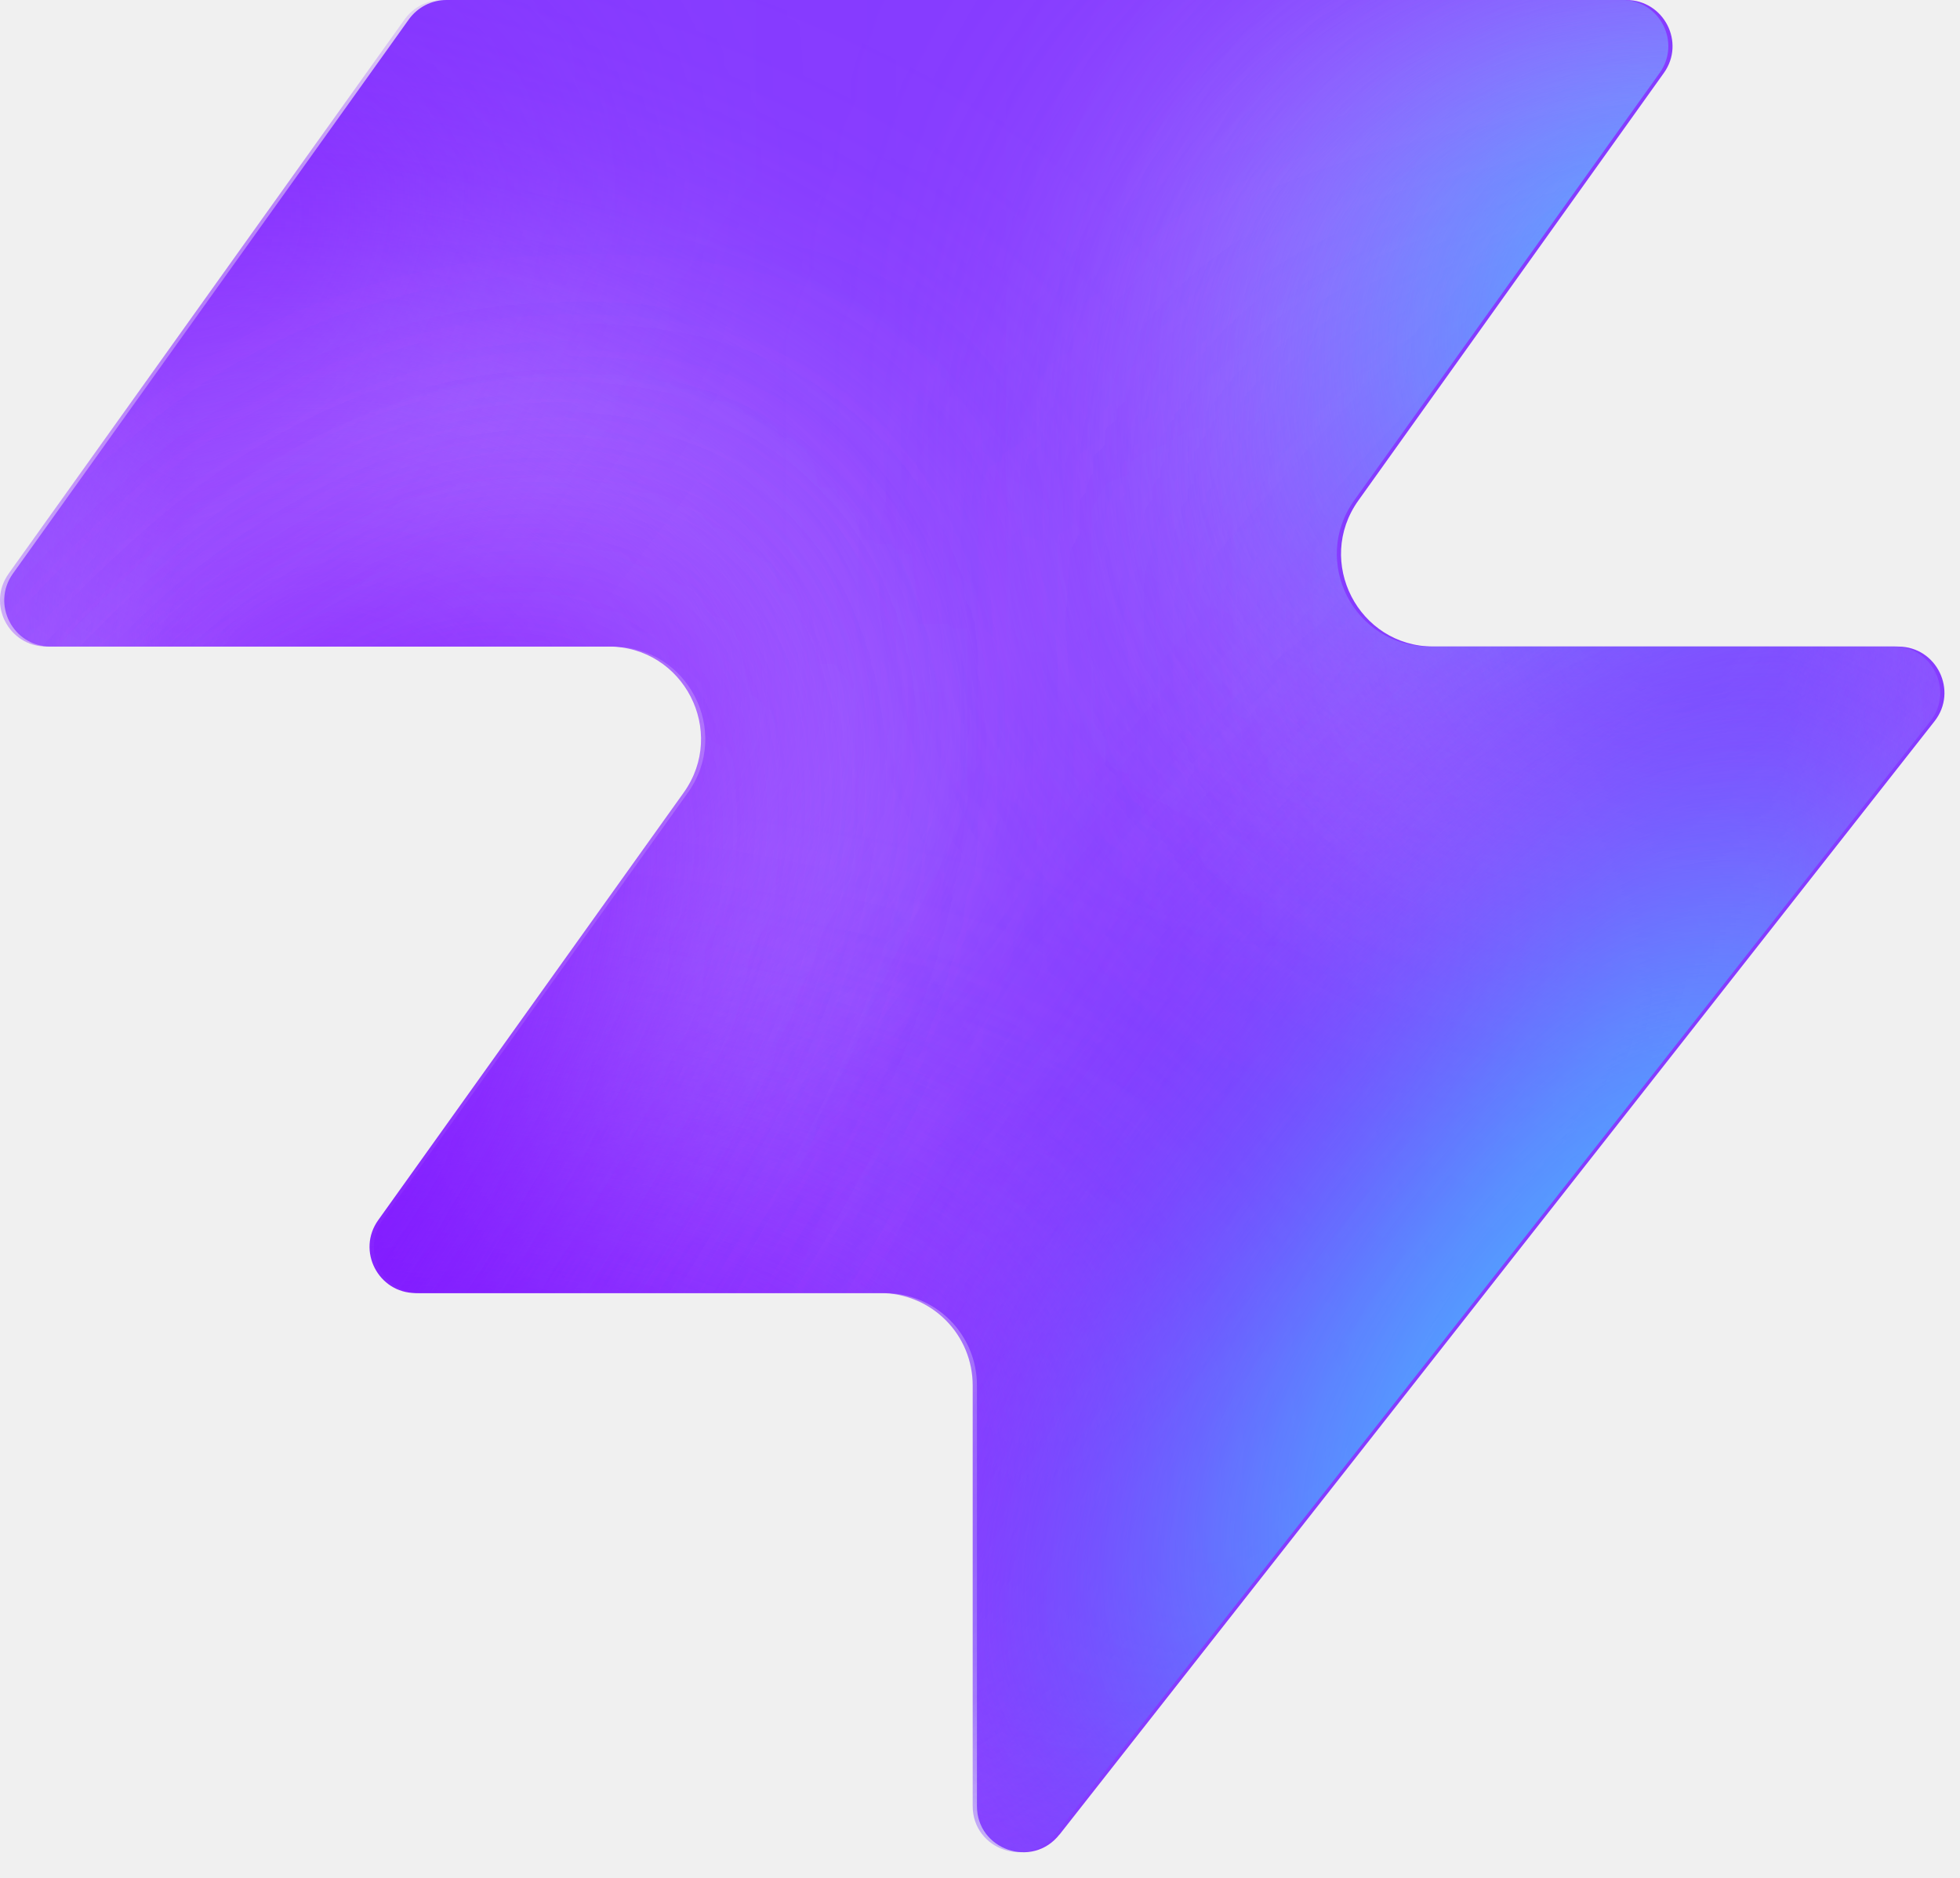
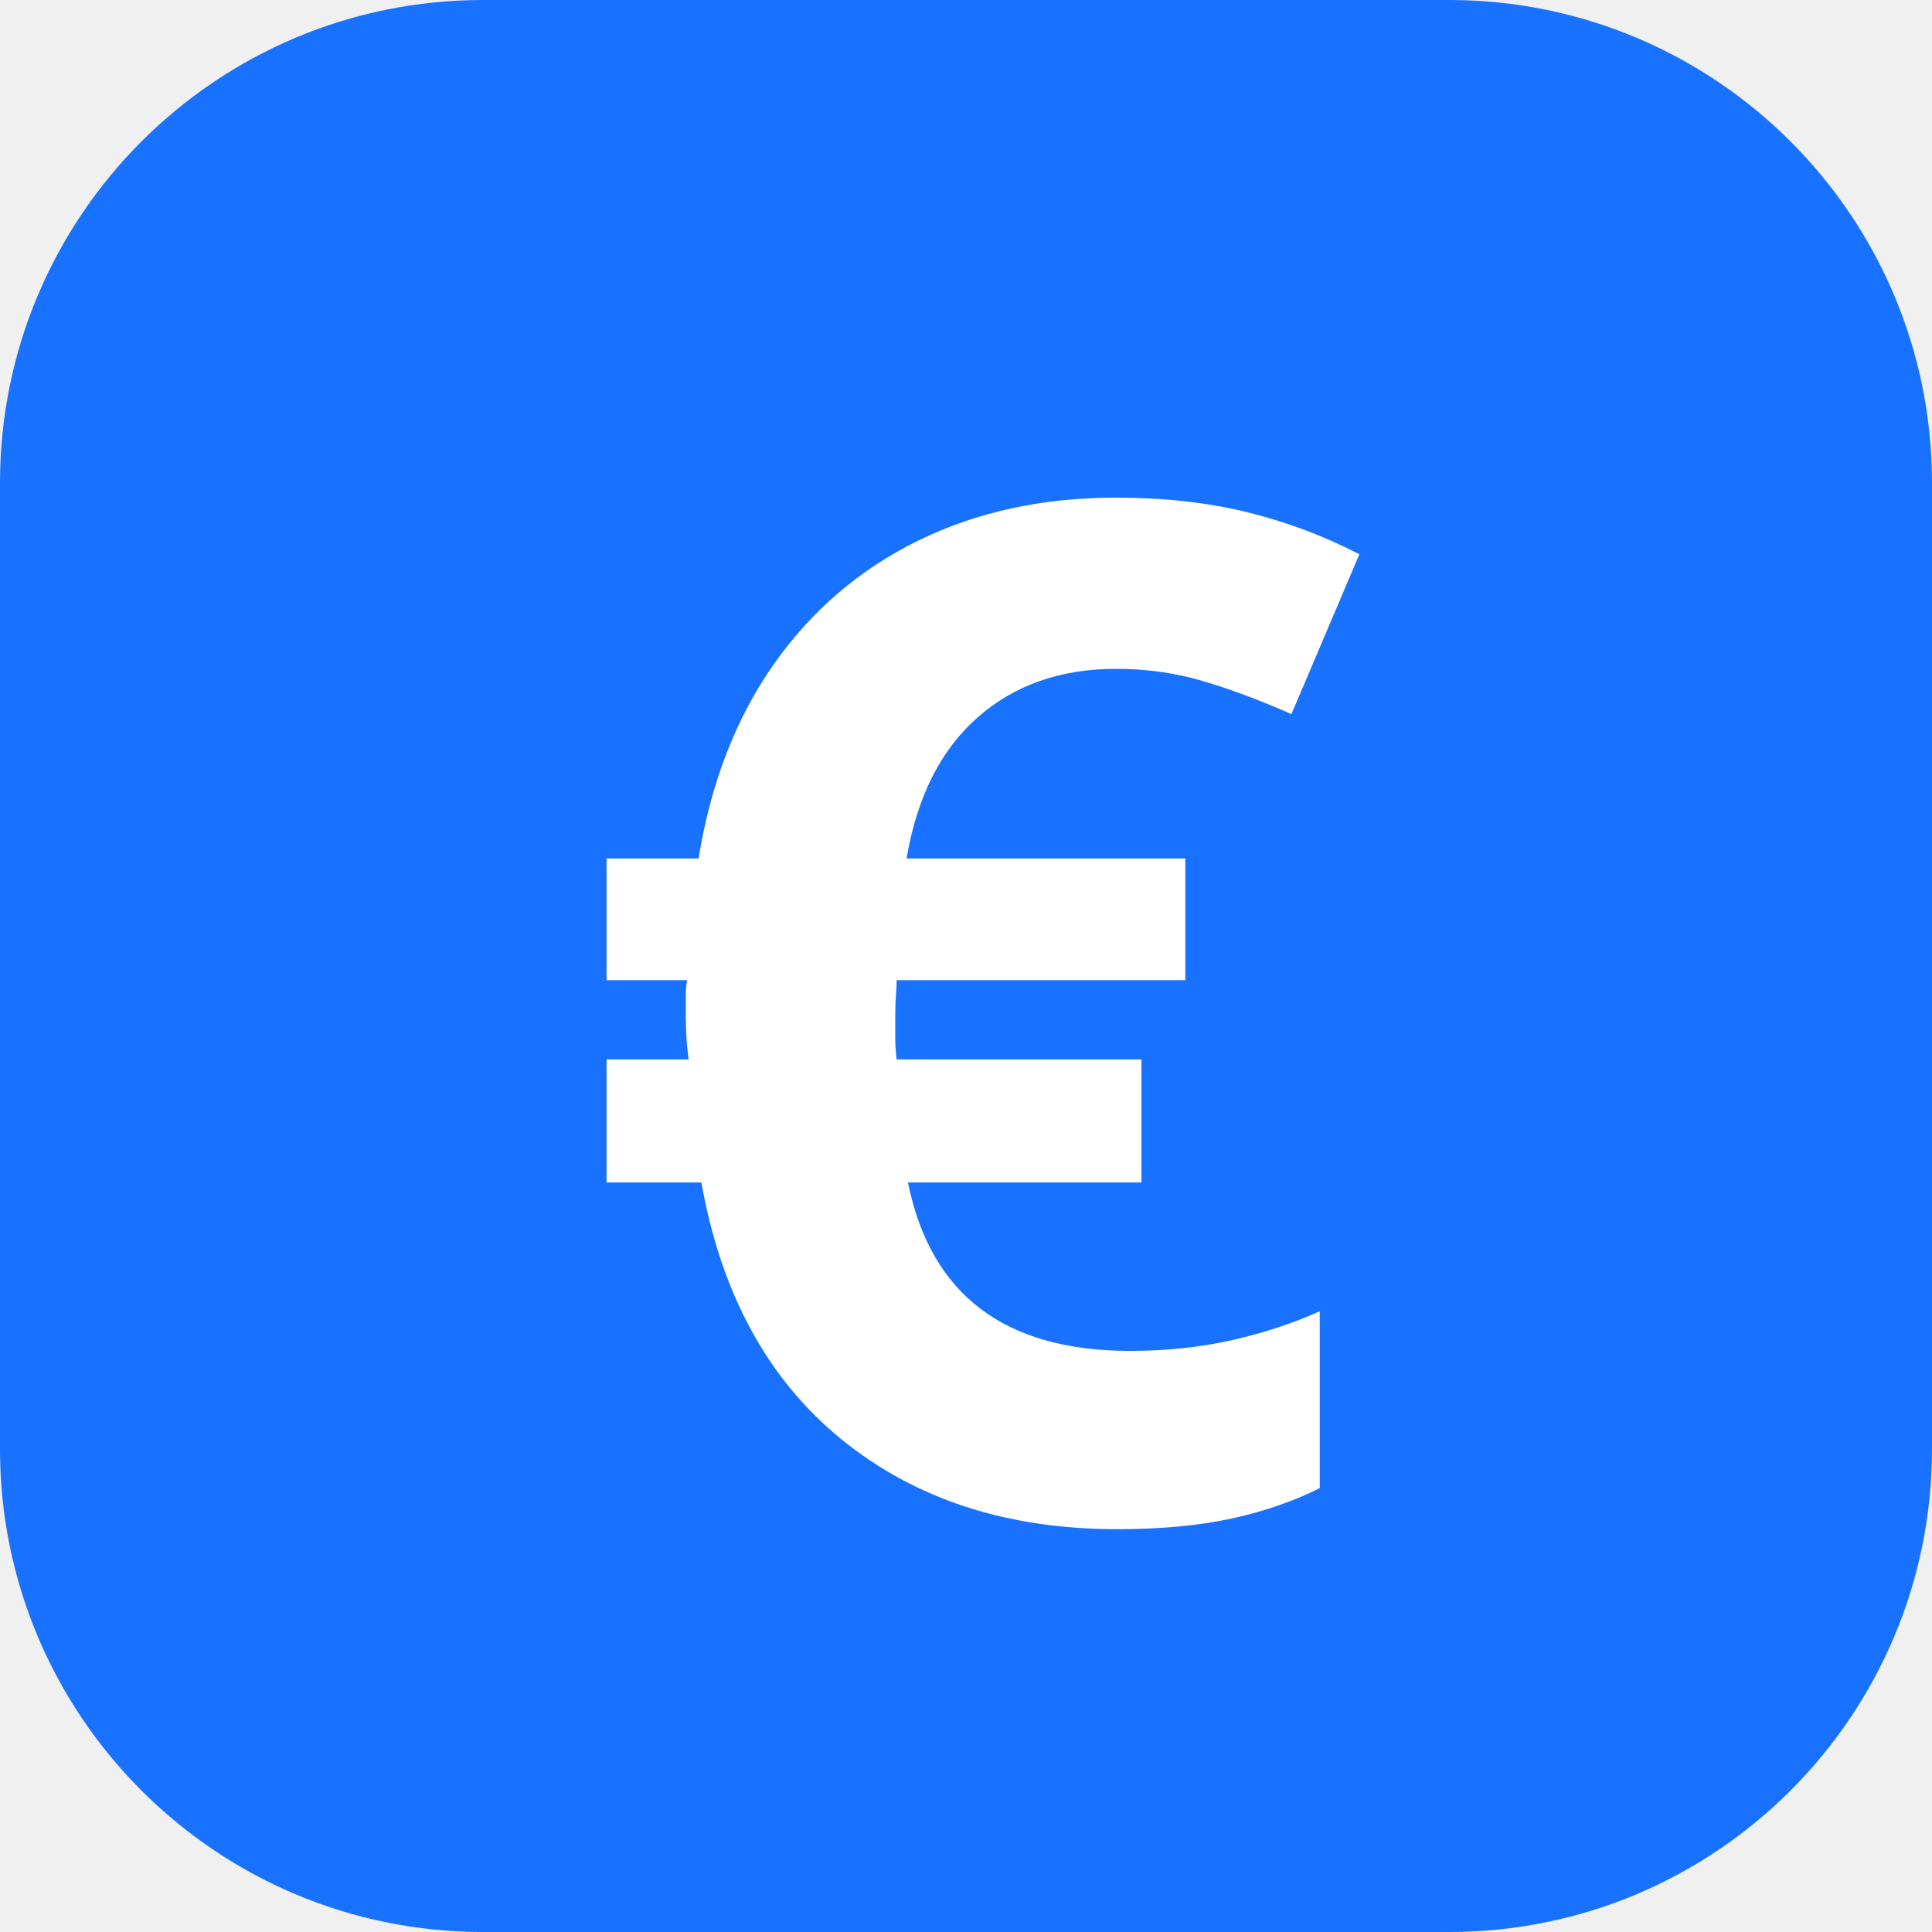
- <svg xmlns="http://www.w3.org/2000/svg" width="48" height="46" fill="none" viewBox="0 0 48 46">
-   <path fill="#863bff" d="M25.946 44.938c-.664.845-2.021.375-2.021-.698V33.937a2.26 2.26 0 0 0-2.262-2.262H10.287c-.92 0-1.456-1.04-.92-1.788l7.48-10.471c1.07-1.497 0-3.578-1.842-3.578H1.237c-.92 0-1.456-1.04-.92-1.788L10.013.474c.214-.297.556-.474.92-.474h28.894c.92 0 1.456 1.04.92 1.788l-7.48 10.471c-1.07 1.498 0 3.579 1.842 3.579h11.377c.943 0 1.473 1.088.89 1.83L25.947 44.94z" style="fill:#863bff;fill:color(display-p3 .525 .23 1);fill-opacity:1" />
-   <mask id="a" width="48" height="46" x="0" y="0" maskUnits="userSpaceOnUse" style="mask-type:alpha">
-     <path fill="#000" d="M25.842 44.938c-.664.844-2.021.375-2.021-.698V33.937a2.26 2.26 0 0 0-2.262-2.262H10.183c-.92 0-1.456-1.04-.92-1.788l7.48-10.471c1.07-1.498 0-3.579-1.842-3.579H1.133c-.92 0-1.456-1.04-.92-1.787L9.91.473c.214-.297.556-.474.92-.474h28.894c.92 0 1.456 1.04.92 1.788l-7.48 10.471c-1.07 1.498 0 3.578 1.842 3.578h11.377c.943 0 1.473 1.088.89 1.832L25.843 44.94z" style="fill:#000;fill-opacity:1" />
-   </mask>
-   <g mask="url(#a)">
-     <g filter="url(#b)">
-       <ellipse cx="5.508" cy="14.704" fill="#ede6ff" rx="5.508" ry="14.704" style="fill:#ede6ff;fill:color(display-p3 .927 .903 1);fill-opacity:1" transform="matrix(.00324 1 1 -.00324 -4.47 31.516)" />
-     </g>
-     <g filter="url(#c)">
-       <ellipse cx="10.399" cy="29.851" fill="#ede6ff" rx="10.399" ry="29.851" style="fill:#ede6ff;fill:color(display-p3 .927 .903 1);fill-opacity:1" transform="matrix(.00324 1 1 -.00324 -39.328 7.883)" />
-     </g>
-     <g filter="url(#d)">
-       <ellipse cx="5.508" cy="30.487" fill="#7e14ff" rx="5.508" ry="30.487" style="fill:#7e14ff;fill:color(display-p3 .492 .077 1);fill-opacity:1" transform="rotate(89.814 -25.913 -14.639)scale(1 -1)" />
-     </g>
-     <g filter="url(#e)">
-       <ellipse cx="5.508" cy="30.599" fill="#7e14ff" rx="5.508" ry="30.599" style="fill:#7e14ff;fill:color(display-p3 .492 .077 1);fill-opacity:1" transform="rotate(89.814 -32.644 -3.334)scale(1 -1)" />
-     </g>
-     <g filter="url(#f)">
-       <ellipse cx="5.508" cy="30.599" fill="#7e14ff" rx="5.508" ry="30.599" style="fill:#7e14ff;fill:color(display-p3 .492 .077 1);fill-opacity:1" transform="matrix(.00324 1 1 -.00324 -34.34 30.47)" />
-     </g>
-     <g filter="url(#g)">
-       <ellipse cx="14.072" cy="22.078" fill="#ede6ff" rx="14.072" ry="22.078" style="fill:#ede6ff;fill:color(display-p3 .927 .903 1);fill-opacity:1" transform="rotate(93.35 24.506 48.493)scale(-1 1)" />
-     </g>
-     <g filter="url(#h)">
-       <ellipse cx="3.47" cy="21.501" fill="#7e14ff" rx="3.47" ry="21.501" style="fill:#7e14ff;fill:color(display-p3 .492 .077 1);fill-opacity:1" transform="rotate(89.009 28.708 47.59)scale(-1 1)" />
-     </g>
-     <g filter="url(#i)">
-       <ellipse cx="3.47" cy="21.501" fill="#7e14ff" rx="3.47" ry="21.501" style="fill:#7e14ff;fill:color(display-p3 .492 .077 1);fill-opacity:1" transform="rotate(89.009 28.708 47.59)scale(-1 1)" />
-     </g>
-     <g filter="url(#j)">
-       <ellipse cx=".387" cy="8.972" fill="#7e14ff" rx="4.407" ry="29.108" style="fill:#7e14ff;fill:color(display-p3 .492 .077 1);fill-opacity:1" transform="rotate(39.51 .387 8.972)" />
-     </g>
-     <g filter="url(#k)">
-       <ellipse cx="47.523" cy="-6.092" fill="#7e14ff" rx="4.407" ry="29.108" style="fill:#7e14ff;fill:color(display-p3 .492 .077 1);fill-opacity:1" transform="rotate(37.892 47.523 -6.092)" />
-     </g>
-     <g filter="url(#l)">
-       <ellipse cx="41.412" cy="6.333" fill="#47bfff" rx="5.971" ry="9.665" style="fill:#47bfff;fill:color(display-p3 .28 .748 1);fill-opacity:1" transform="rotate(37.892 41.412 6.333)" />
-     </g>
-     <g filter="url(#m)">
-       <ellipse cx="-1.879" cy="38.332" fill="#7e14ff" rx="4.407" ry="29.108" style="fill:#7e14ff;fill:color(display-p3 .492 .077 1);fill-opacity:1" transform="rotate(37.892 -1.88 38.332)" />
-     </g>
-     <g filter="url(#n)">
-       <ellipse cx="-1.879" cy="38.332" fill="#7e14ff" rx="4.407" ry="29.108" style="fill:#7e14ff;fill:color(display-p3 .492 .077 1);fill-opacity:1" transform="rotate(37.892 -1.88 38.332)" />
-     </g>
-     <g filter="url(#o)">
-       <ellipse cx="35.651" cy="29.907" fill="#7e14ff" rx="4.407" ry="29.108" style="fill:#7e14ff;fill:color(display-p3 .492 .077 1);fill-opacity:1" transform="rotate(37.892 35.651 29.907)" />
-     </g>
-     <g filter="url(#p)">
-       <ellipse cx="38.418" cy="32.4" fill="#47bfff" rx="5.971" ry="15.297" style="fill:#47bfff;fill:color(display-p3 .28 .748 1);fill-opacity:1" transform="rotate(37.892 38.418 32.4)" />
-     </g>
-   </g>
-   <defs>
-     <filter id="b" width="60.045" height="41.654" x="-19.77" y="16.149" color-interpolation-filters="sRGB" filterUnits="userSpaceOnUse">
-       <feFlood flood-opacity="0" result="BackgroundImageFix" />
-       <feBlend in="SourceGraphic" in2="BackgroundImageFix" result="shape" />
-       <feGaussianBlur result="effect1_foregroundBlur_2002_17158" stdDeviation="7.659" />
-     </filter>
-     <filter id="c" width="90.34" height="51.437" x="-54.613" y="-7.533" color-interpolation-filters="sRGB" filterUnits="userSpaceOnUse">
-       <feFlood flood-opacity="0" result="BackgroundImageFix" />
-       <feBlend in="SourceGraphic" in2="BackgroundImageFix" result="shape" />
-       <feGaussianBlur result="effect1_foregroundBlur_2002_17158" stdDeviation="7.659" />
-     </filter>
-     <filter id="d" width="79.355" height="29.4" x="-49.64" y="2.03" color-interpolation-filters="sRGB" filterUnits="userSpaceOnUse">
-       <feFlood flood-opacity="0" result="BackgroundImageFix" />
-       <feBlend in="SourceGraphic" in2="BackgroundImageFix" result="shape" />
-       <feGaussianBlur result="effect1_foregroundBlur_2002_17158" stdDeviation="4.596" />
-     </filter>
-     <filter id="e" width="79.579" height="29.4" x="-45.045" y="20.029" color-interpolation-filters="sRGB" filterUnits="userSpaceOnUse">
-       <feFlood flood-opacity="0" result="BackgroundImageFix" />
-       <feBlend in="SourceGraphic" in2="BackgroundImageFix" result="shape" />
-       <feGaussianBlur result="effect1_foregroundBlur_2002_17158" stdDeviation="4.596" />
-     </filter>
-     <filter id="f" width="79.579" height="29.4" x="-43.513" y="21.178" color-interpolation-filters="sRGB" filterUnits="userSpaceOnUse">
-       <feFlood flood-opacity="0" result="BackgroundImageFix" />
-       <feBlend in="SourceGraphic" in2="BackgroundImageFix" result="shape" />
-       <feGaussianBlur result="effect1_foregroundBlur_2002_17158" stdDeviation="4.596" />
-     </filter>
-     <filter id="g" width="74.749" height="58.852" x="15.756" y="-17.901" color-interpolation-filters="sRGB" filterUnits="userSpaceOnUse">
-       <feFlood flood-opacity="0" result="BackgroundImageFix" />
-       <feBlend in="SourceGraphic" in2="BackgroundImageFix" result="shape" />
-       <feGaussianBlur result="effect1_foregroundBlur_2002_17158" stdDeviation="7.659" />
-     </filter>
-     <filter id="h" width="61.377" height="25.362" x="23.548" y="2.284" color-interpolation-filters="sRGB" filterUnits="userSpaceOnUse">
-       <feFlood flood-opacity="0" result="BackgroundImageFix" />
-       <feBlend in="SourceGraphic" in2="BackgroundImageFix" result="shape" />
-       <feGaussianBlur result="effect1_foregroundBlur_2002_17158" stdDeviation="4.596" />
-     </filter>
-     <filter id="i" width="61.377" height="25.362" x="23.548" y="2.284" color-interpolation-filters="sRGB" filterUnits="userSpaceOnUse">
-       <feFlood flood-opacity="0" result="BackgroundImageFix" />
-       <feBlend in="SourceGraphic" in2="BackgroundImageFix" result="shape" />
-       <feGaussianBlur result="effect1_foregroundBlur_2002_17158" stdDeviation="4.596" />
-     </filter>
-     <filter id="j" width="56.045" height="63.649" x="-27.636" y="-22.853" color-interpolation-filters="sRGB" filterUnits="userSpaceOnUse">
-       <feFlood flood-opacity="0" result="BackgroundImageFix" />
-       <feBlend in="SourceGraphic" in2="BackgroundImageFix" result="shape" />
-       <feGaussianBlur result="effect1_foregroundBlur_2002_17158" stdDeviation="4.596" />
-     </filter>
-     <filter id="k" width="54.814" height="64.646" x="20.116" y="-38.415" color-interpolation-filters="sRGB" filterUnits="userSpaceOnUse">
-       <feFlood flood-opacity="0" result="BackgroundImageFix" />
-       <feBlend in="SourceGraphic" in2="BackgroundImageFix" result="shape" />
-       <feGaussianBlur result="effect1_foregroundBlur_2002_17158" stdDeviation="4.596" />
-     </filter>
-     <filter id="l" width="33.541" height="35.313" x="24.641" y="-11.323" color-interpolation-filters="sRGB" filterUnits="userSpaceOnUse">
-       <feFlood flood-opacity="0" result="BackgroundImageFix" />
-       <feBlend in="SourceGraphic" in2="BackgroundImageFix" result="shape" />
-       <feGaussianBlur result="effect1_foregroundBlur_2002_17158" stdDeviation="4.596" />
-     </filter>
-     <filter id="m" width="54.814" height="64.646" x="-29.286" y="6.009" color-interpolation-filters="sRGB" filterUnits="userSpaceOnUse">
-       <feFlood flood-opacity="0" result="BackgroundImageFix" />
-       <feBlend in="SourceGraphic" in2="BackgroundImageFix" result="shape" />
-       <feGaussianBlur result="effect1_foregroundBlur_2002_17158" stdDeviation="4.596" />
-     </filter>
-     <filter id="n" width="54.814" height="64.646" x="-29.286" y="6.009" color-interpolation-filters="sRGB" filterUnits="userSpaceOnUse">
-       <feFlood flood-opacity="0" result="BackgroundImageFix" />
-       <feBlend in="SourceGraphic" in2="BackgroundImageFix" result="shape" />
-       <feGaussianBlur result="effect1_foregroundBlur_2002_17158" stdDeviation="4.596" />
-     </filter>
-     <filter id="o" width="54.814" height="64.646" x="8.244" y="-2.416" color-interpolation-filters="sRGB" filterUnits="userSpaceOnUse">
-       <feFlood flood-opacity="0" result="BackgroundImageFix" />
-       <feBlend in="SourceGraphic" in2="BackgroundImageFix" result="shape" />
-       <feGaussianBlur result="effect1_foregroundBlur_2002_17158" stdDeviation="4.596" />
-     </filter>
-     <filter id="p" width="39.409" height="43.623" x="18.713" y="10.588" color-interpolation-filters="sRGB" filterUnits="userSpaceOnUse">
-       <feFlood flood-opacity="0" result="BackgroundImageFix" />
-       <feBlend in="SourceGraphic" in2="BackgroundImageFix" result="shape" />
-       <feGaussianBlur result="effect1_foregroundBlur_2002_17158" stdDeviation="4.596" />
-     </filter>
-   </defs>
+ <svg xmlns="http://www.w3.org/2000/svg" viewBox="0 0 512 512">
+   <rect width="512" height="512" rx="128" fill="#1971ff" />
+   <text x="50%" y="50%" dominant-baseline="central" text-anchor="middle" font-family="sans-serif" font-size="375" font-weight="900" fill="white">€</text>
</svg>
